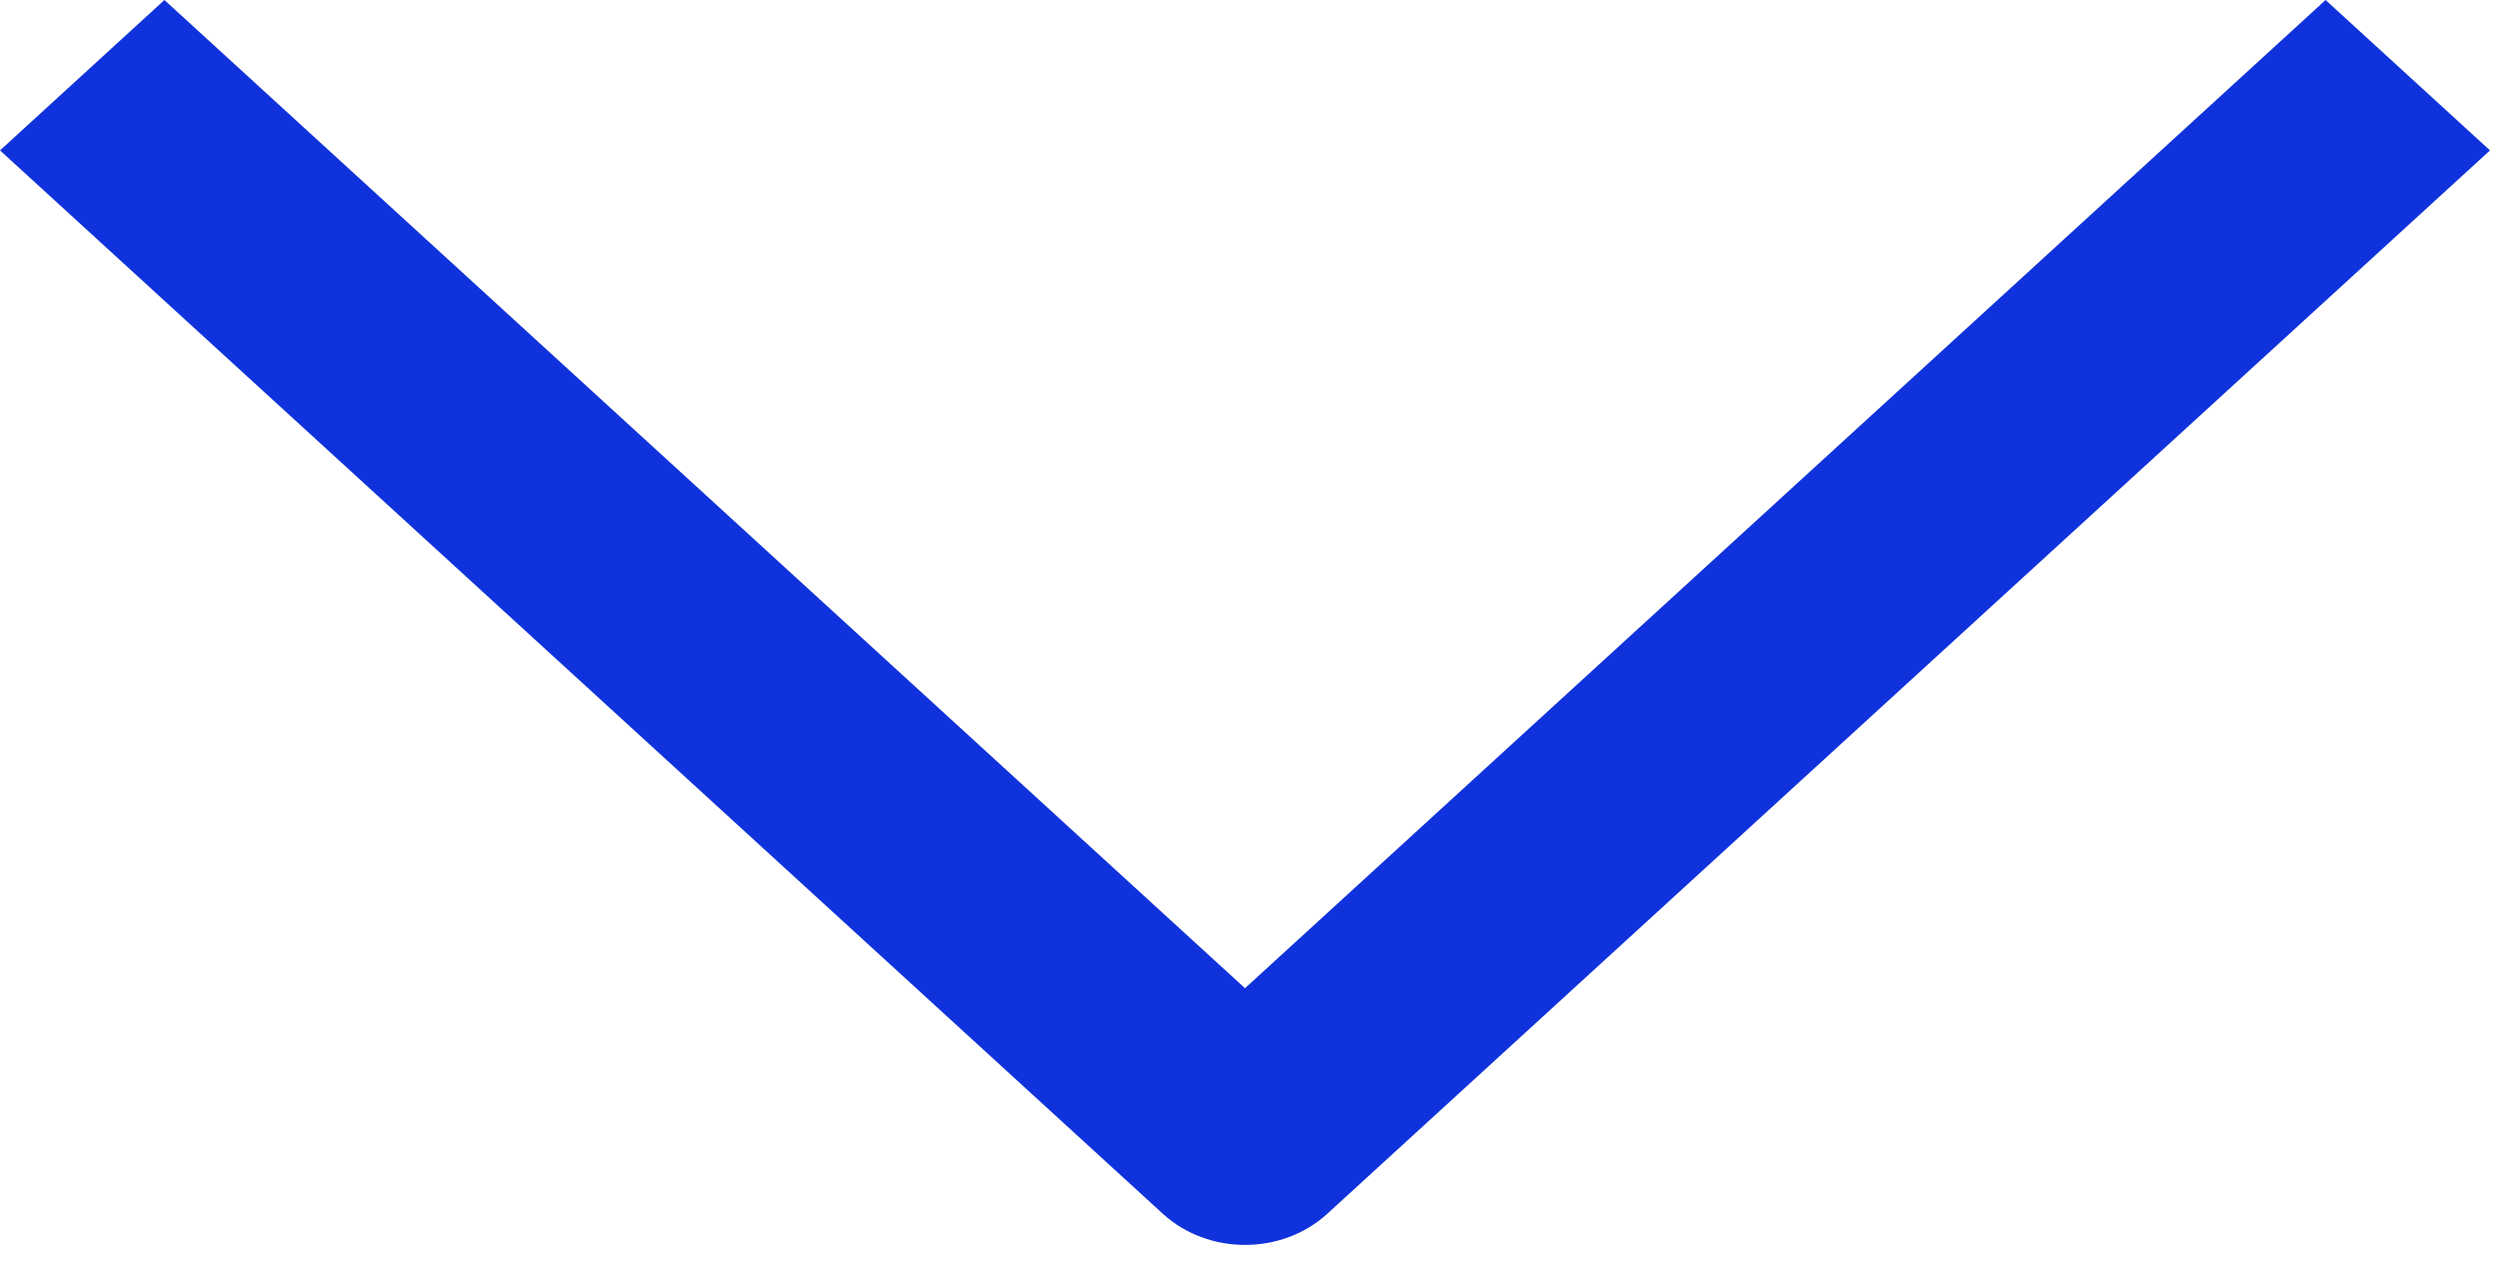
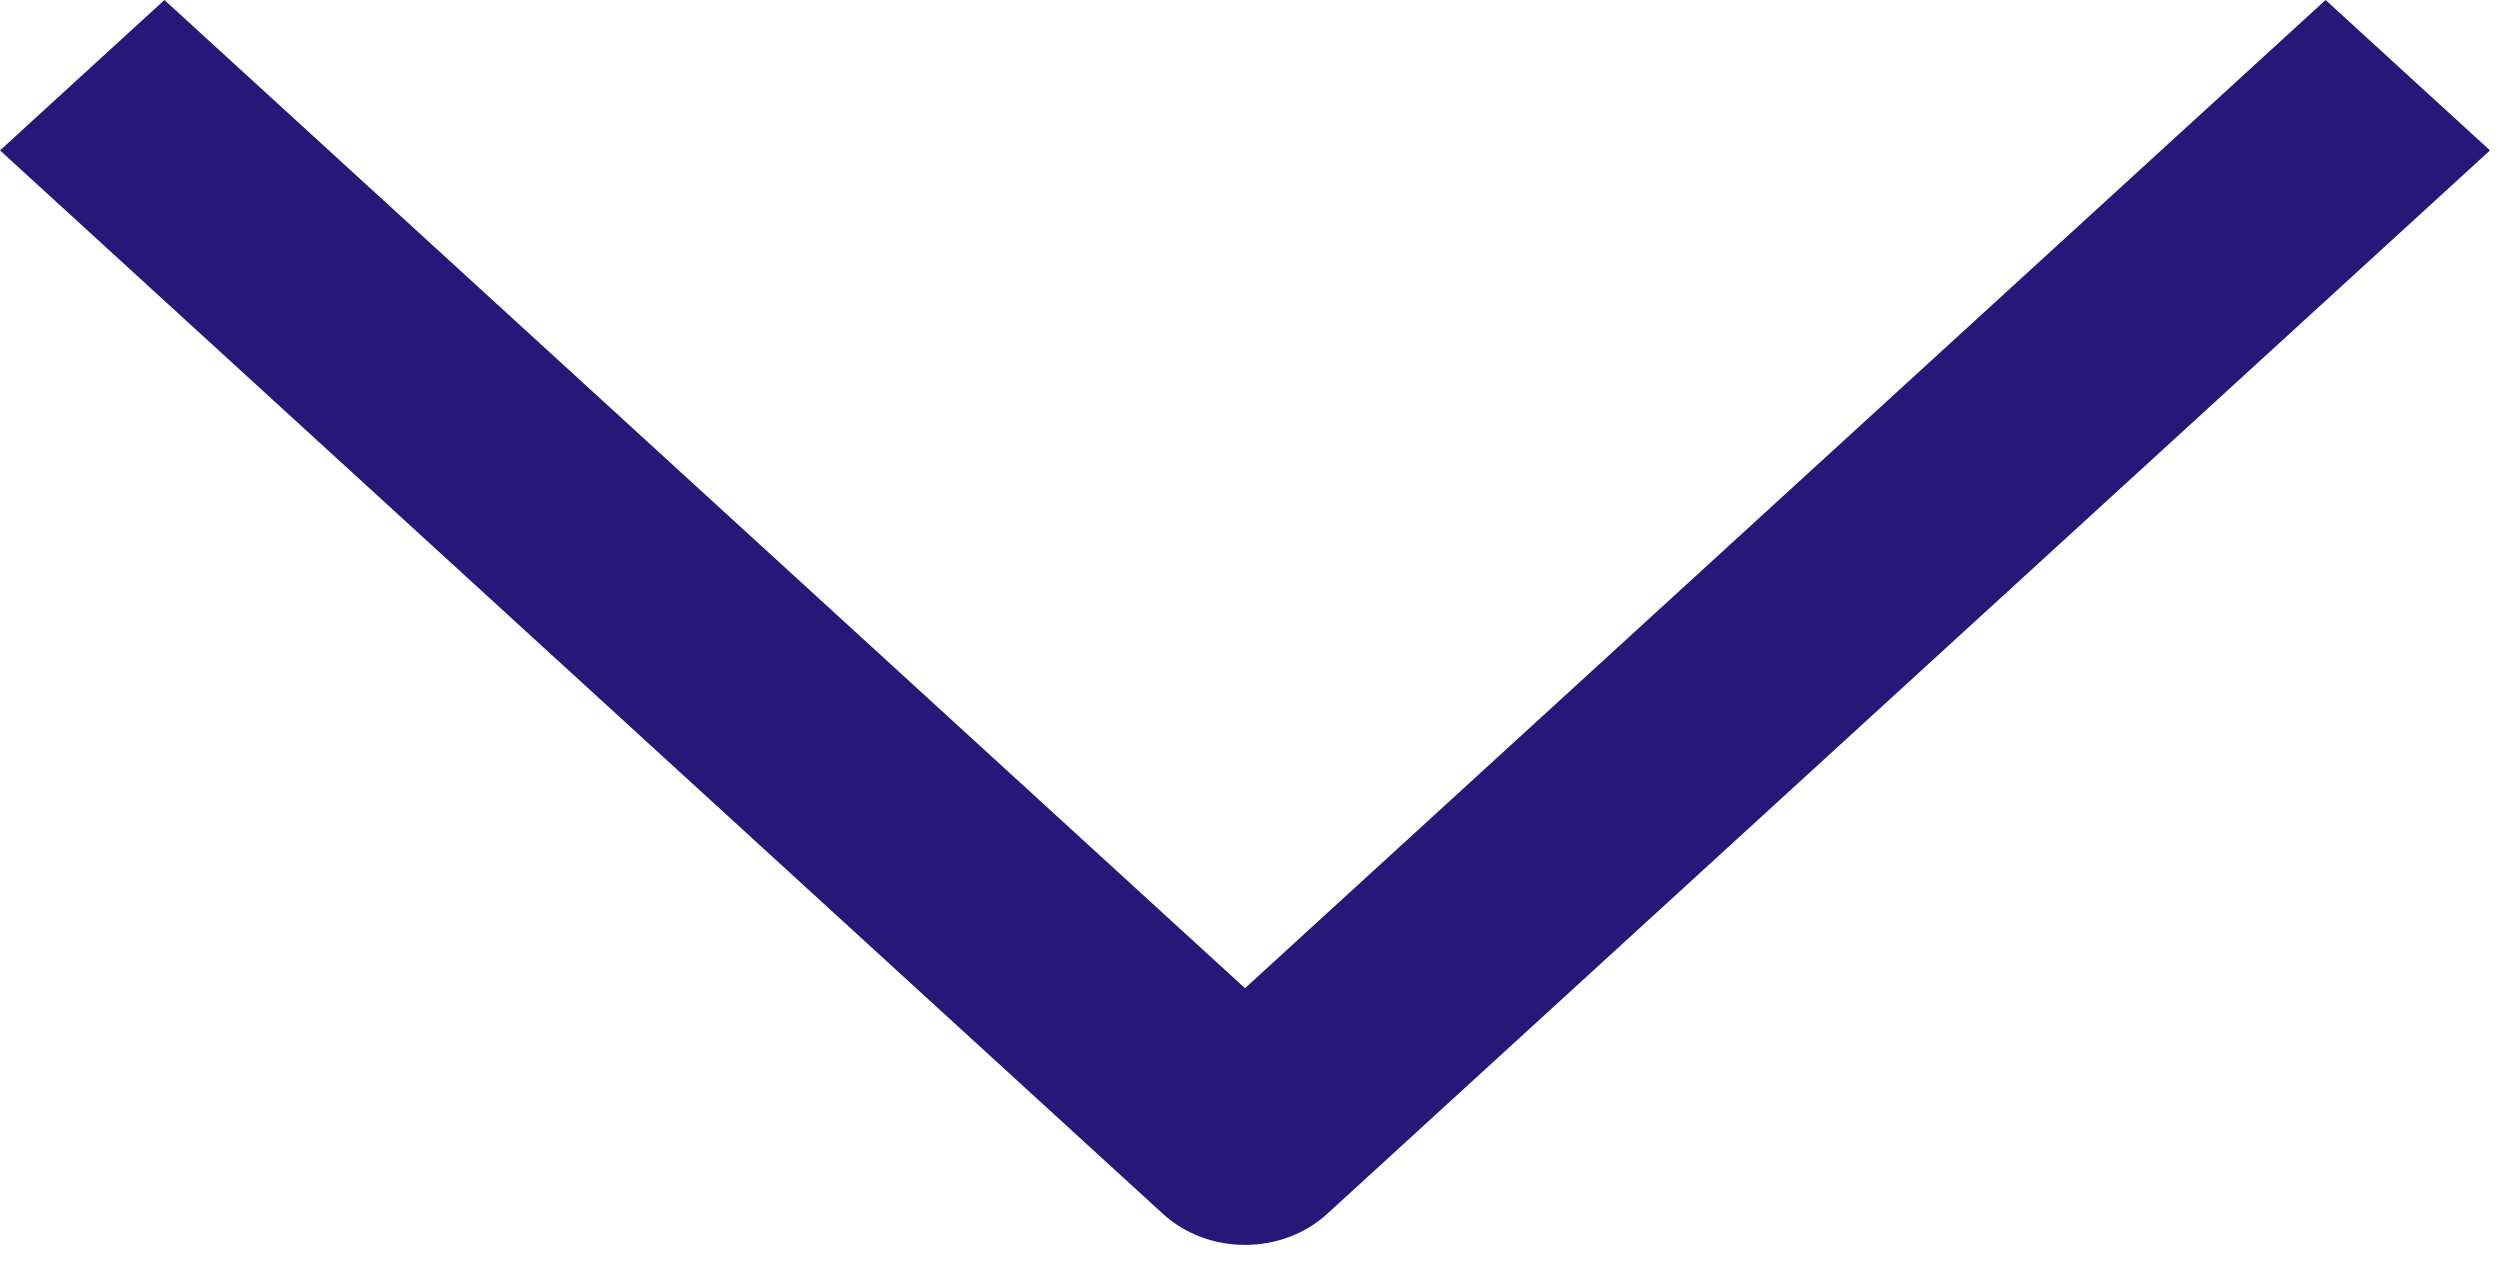
<svg xmlns="http://www.w3.org/2000/svg" width="43" height="22" viewBox="0 0 43 22" fill="none">
-   <path d="M42.828 2.587L22.829 20.877C22.048 21.591 20.782 21.591 20.001 20.877L0 2.587L2.828 0L21.414 16.997L40 0L42.828 2.587Z" fill="#0F32DC" />
+   <path d="M42.828 2.587L22.829 20.877C22.048 21.591 20.782 21.591 20.001 20.877L0 2.587L2.828 0L21.414 16.997L40 0L42.828 2.587Z" fill="#261779" />
</svg>
